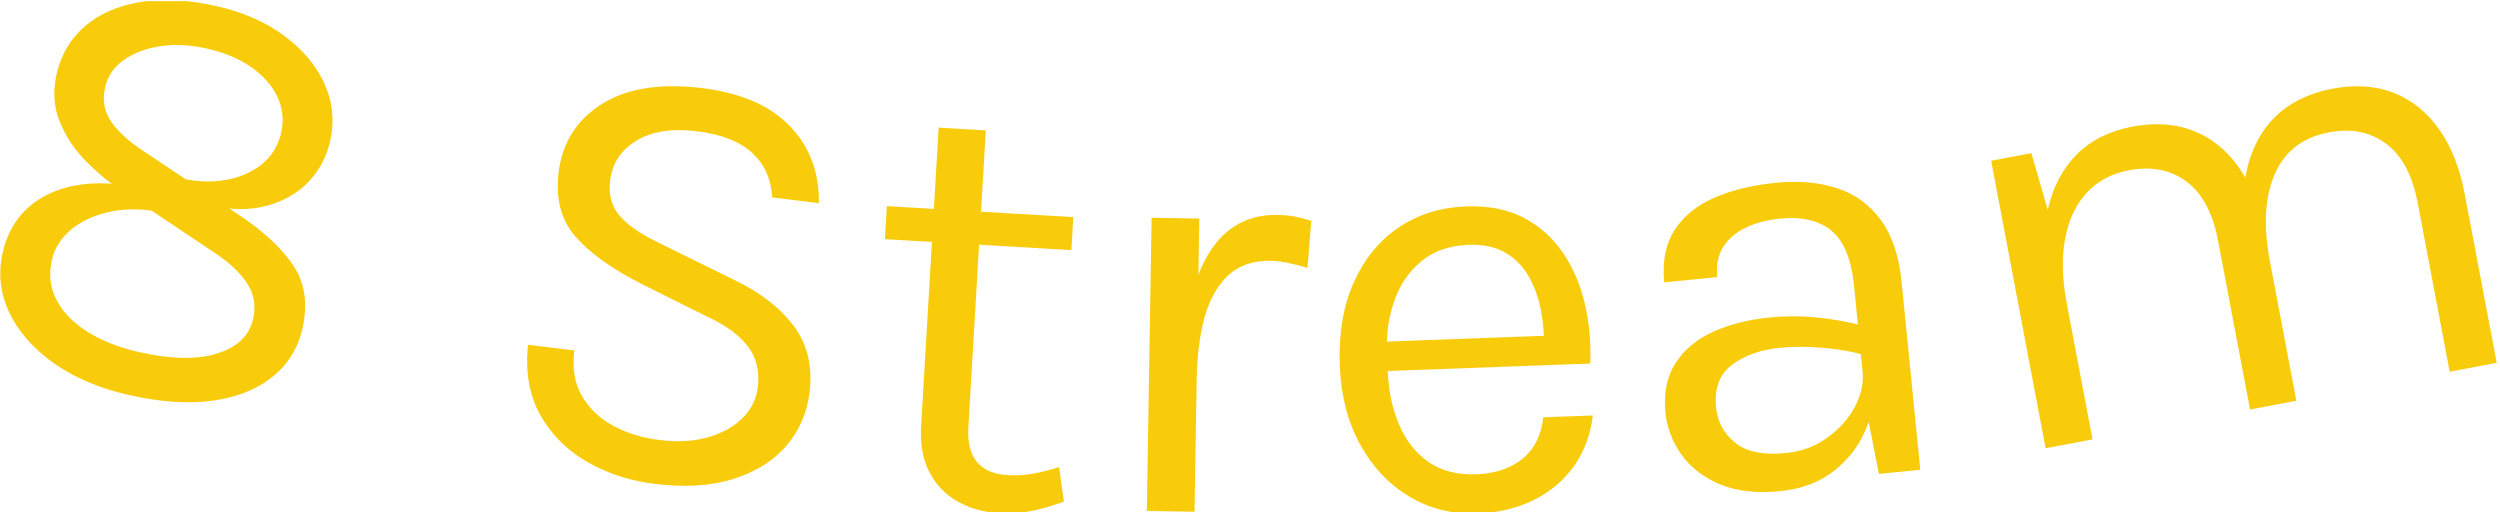
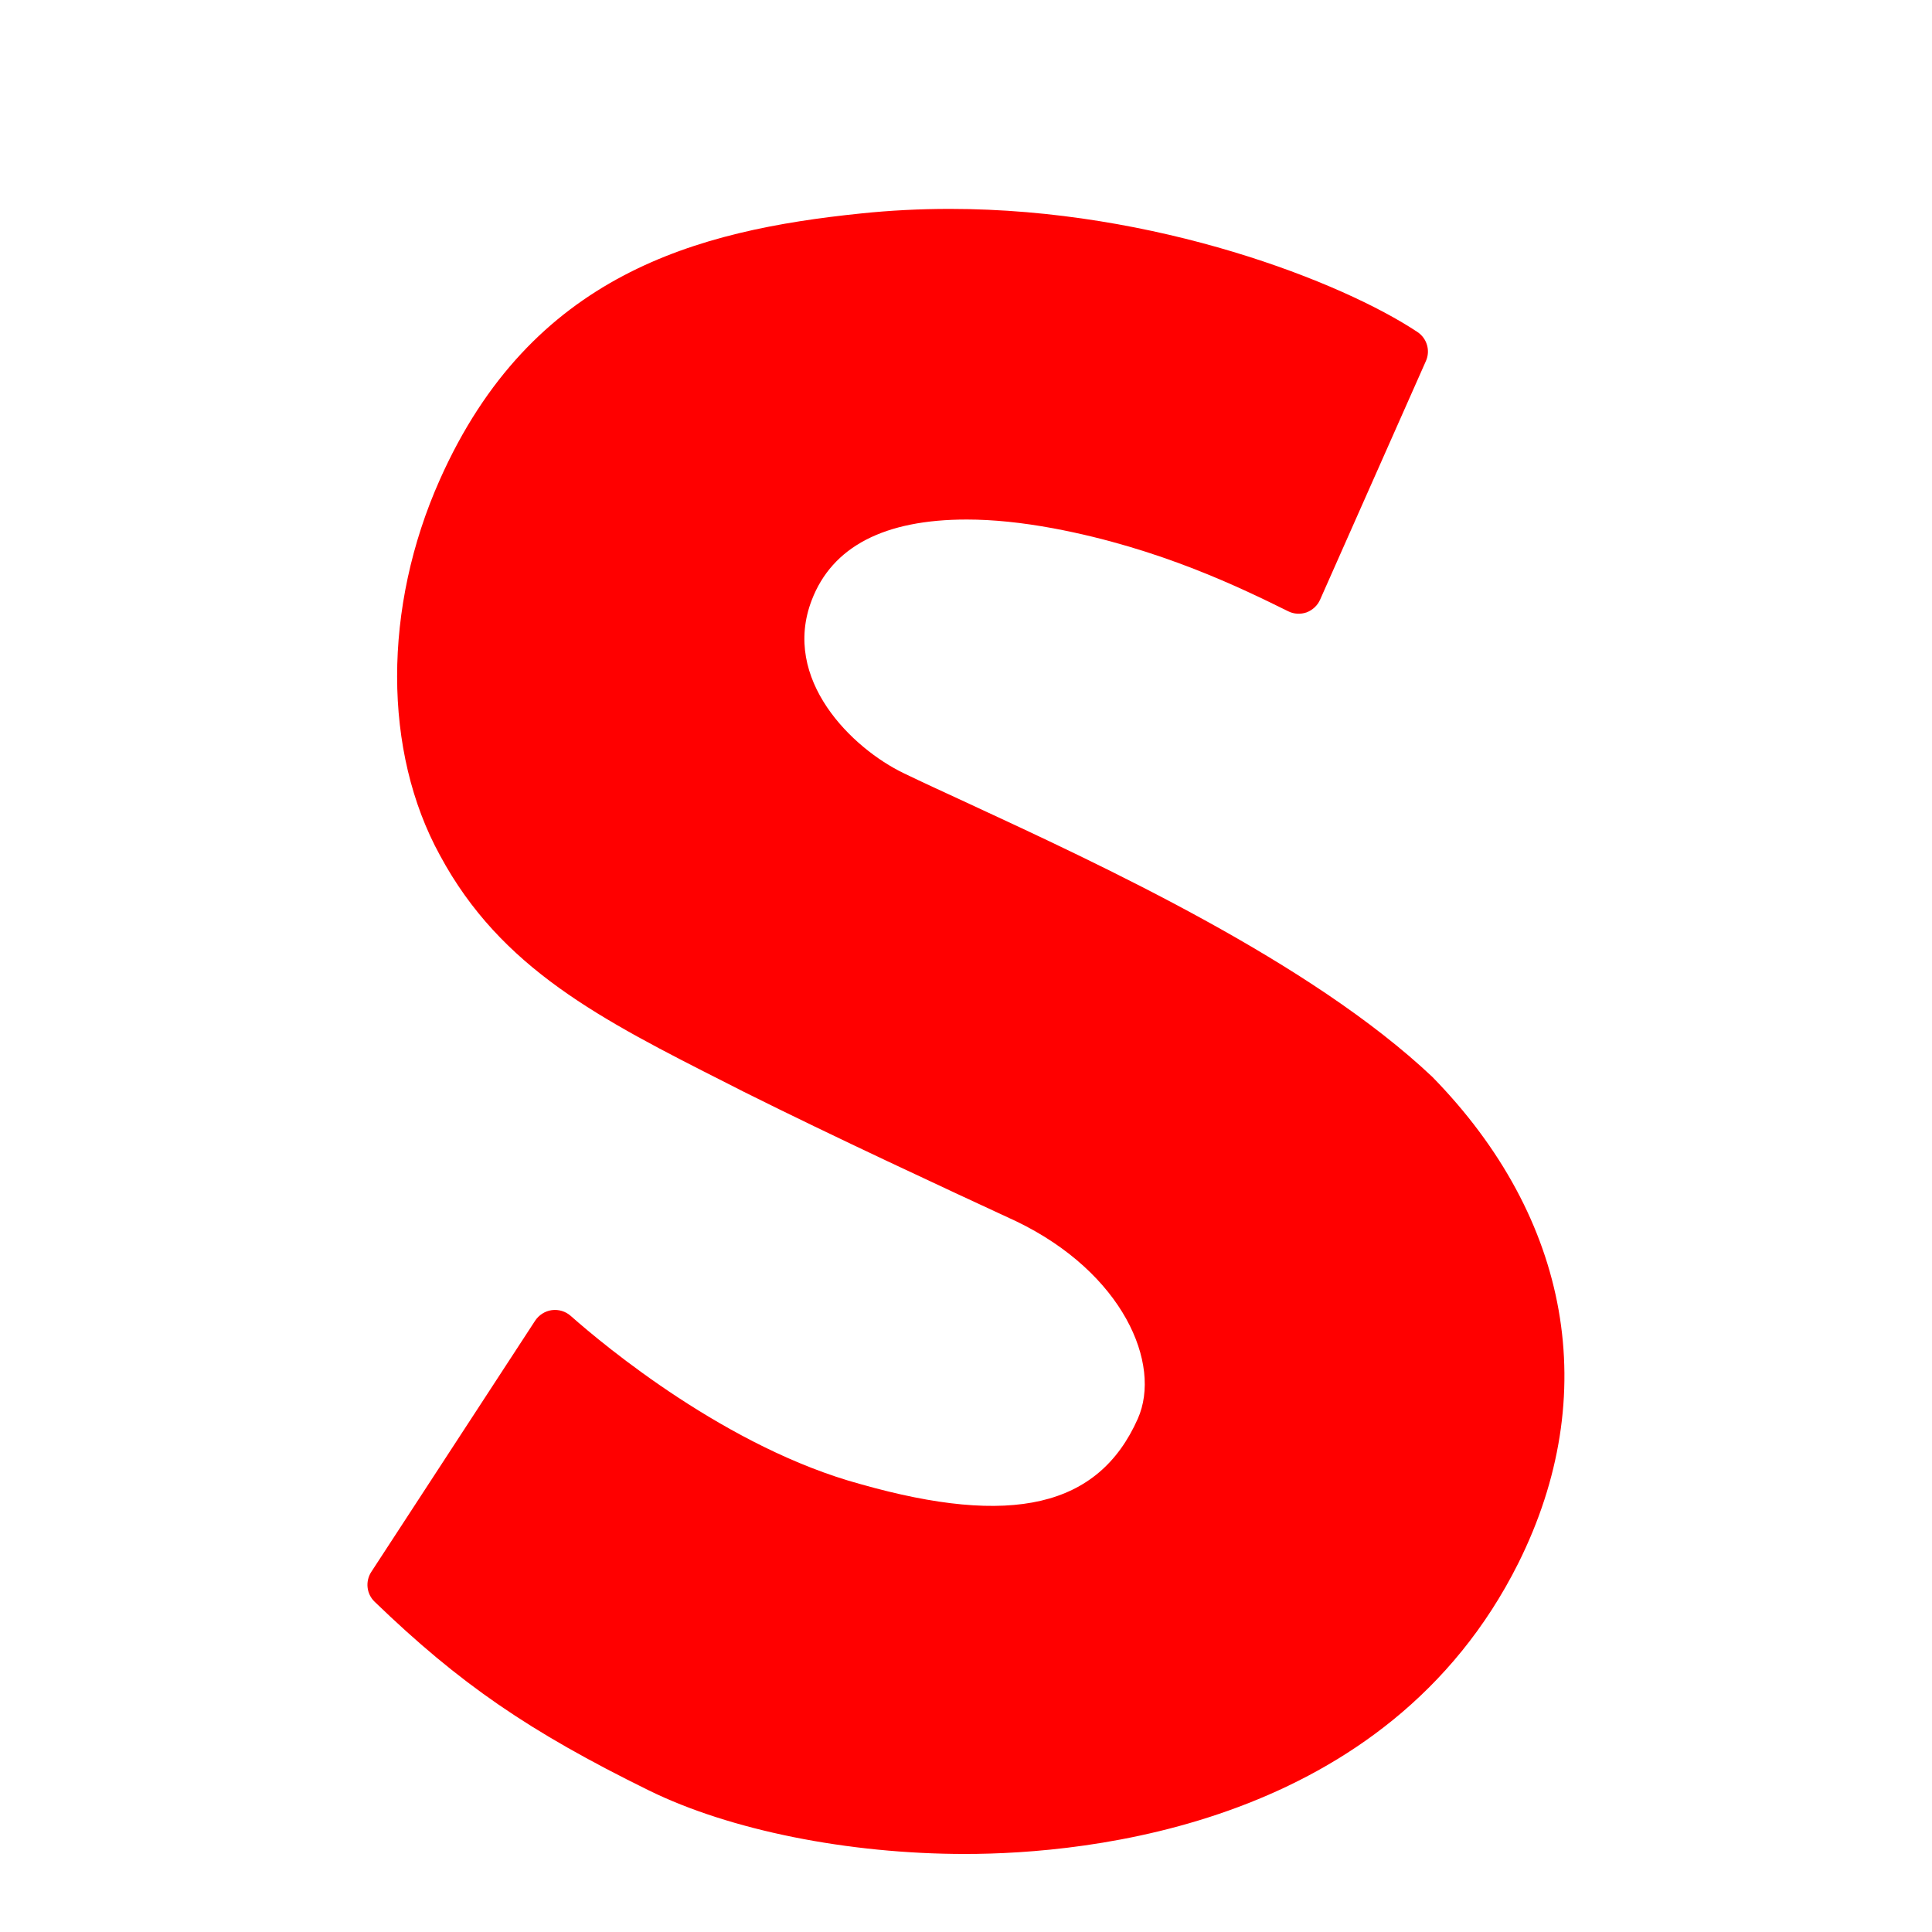
- <svg xmlns="http://www.w3.org/2000/svg" version="1.1" width="2000" height="409" viewBox="0 0 2000 409">
-   <g transform="matrix(1,0,0,1,-1.21354,0.9308819)">
-     <svg viewBox="0 0 396 81" data-background-color="#0c1d36" preserveAspectRatio="xMidYMid meet" height="409" width="2000">
-       <g id="tight-bounds" transform="matrix(1,0,0,1,0.2402809,-0.1843556)">
-         <svg viewBox="0 0 395.52 81.369" height="81.369" width="395.52">
-           <g>
-             <svg viewBox="0 0 395.52 81.369" height="81.369" width="395.52">
-               <g>
-                 <svg viewBox="0 0 395.52 81.369" height="81.369" width="395.52">
-                   <g id="textblocktransform">
-                     <svg viewBox="0 0 395.52 81.369" height="81.369" width="395.52" id="textblock">
-                       <g>
-                         <svg viewBox="0 0 395.52 81.369" height="81.369" width="395.52">
-                           <g transform="matrix(1,0,0,1,0,0)">
-                             <svg width="395.52" viewBox="1.66 -16.195 199.288 40.999" height="81.369" data-palette-color="#f9cc0b">
-                               <path d="M11.883 15.327v0c-2.346-0.536-4.337-1.385-5.973-2.545-1.629-1.159-2.809-2.506-3.539-4.04-0.722-1.54-0.894-3.135-0.516-4.785v0c0.345-1.508 1.034-2.711 2.066-3.611 1.033-0.899 2.301-1.481 3.805-1.746 1.505-0.271 3.132-0.207 4.88 0.193v0c0.461 0.105 0.901 0.233 1.318 0.383 0.419 0.144 0.86 0.337 1.324 0.58v0l-0.25 1.092c-1.592-0.364-3.042-0.425-4.348-0.184-1.308 0.248-2.393 0.715-3.254 1.4-0.856 0.693-1.395 1.524-1.616 2.492v0c-0.269 1.176-0.139 2.252 0.39 3.229 0.521 0.981 1.351 1.824 2.489 2.528 1.132 0.703 2.468 1.231 4.008 1.583v0c2.574 0.588 4.67 0.633 6.288 0.135 1.618-0.498 2.581-1.417 2.887-2.756v0c0.247-1.079 0.073-2.052-0.522-2.92-0.593-0.874-1.496-1.699-2.707-2.475v0l-7.517-5.032c-0.915-0.606-1.809-1.361-2.683-2.265-0.875-0.898-1.546-1.926-2.013-3.087-0.473-1.161-0.554-2.424-0.241-3.789v0c0.352-1.54 1.104-2.808 2.254-3.803 1.143-0.99 2.614-1.635 4.412-1.935 1.799-0.3 3.848-0.187 6.15 0.339v0c2.112 0.483 3.907 1.276 5.385 2.38 1.479 1.097 2.544 2.377 3.194 3.838 0.652 1.455 0.796 2.979 0.432 4.572v0c-0.282 1.235-0.857 2.311-1.722 3.227-0.871 0.909-1.988 1.546-3.35 1.911-1.362 0.366-2.931 0.346-4.705-0.06v0c-0.429-0.098-0.832-0.218-1.211-0.359-0.377-0.148-0.786-0.347-1.227-0.598v0l0.272-1.19c1.287 0.294 2.493 0.341 3.619 0.141 1.133-0.199 2.094-0.619 2.884-1.259 0.789-0.64 1.302-1.477 1.538-2.511v0c0.224-0.981 0.129-1.926-0.286-2.835-0.423-0.904-1.111-1.693-2.063-2.369-0.958-0.684-2.136-1.186-3.534-1.505v0c-1.345-0.308-2.602-0.373-3.771-0.196-1.169 0.177-2.146 0.549-2.932 1.115-0.778 0.561-1.265 1.27-1.461 2.128v0c-0.244 1.066-0.078 2.003 0.496 2.811 0.574 0.808 1.451 1.597 2.629 2.365v0l7.527 5.034c2.001 1.326 3.462 2.686 4.381 4.079 0.918 1.4 1.155 3.068 0.713 5.005v0c-0.36 1.573-1.156 2.858-2.39 3.855-1.233 0.997-2.825 1.631-4.774 1.903-1.95 0.272-4.195 0.118-6.736-0.463zM53.892 22.431v0c-2.038-0.253-3.861-0.855-5.469-1.806-1.603-0.944-2.834-2.199-3.696-3.764-0.853-1.57-1.165-3.416-0.936-5.537v0l3.692 0.458c-0.176 1.422 0.026 2.633 0.608 3.632 0.582 0.999 1.417 1.795 2.506 2.386 1.096 0.586 2.323 0.963 3.678 1.131v0c1.469 0.182 2.775 0.105 3.918-0.229 1.143-0.335 2.057-0.85 2.741-1.545 0.684-0.694 1.083-1.502 1.197-2.421v0c0.161-1.297-0.106-2.395-0.801-3.294-0.688-0.898-1.779-1.692-3.272-2.38v0l-5.144-2.562c-2.415-1.22-4.195-2.492-5.341-3.816-1.152-1.325-1.599-3.036-1.339-5.134v0c0.293-2.362 1.441-4.174 3.445-5.437 2.004-1.263 4.68-1.687 8.027-1.273v0c3.103 0.385 5.439 1.403 7.008 3.055 1.57 1.646 2.334 3.688 2.293 6.129v0l-3.731-0.463c-0.07-1.44-0.593-2.616-1.568-3.529-0.981-0.921-2.457-1.504-4.428-1.748v0c-2.005-0.248-3.621 0.005-4.851 0.759-1.221 0.749-1.916 1.801-2.084 3.158v0c-0.139 1.118 0.102 2.048 0.723 2.79 0.62 0.742 1.652 1.464 3.096 2.167v0l6.032 2.964c2.093 0.998 3.694 2.231 4.801 3.699 1.101 1.467 1.523 3.242 1.265 5.326v0c-0.2 1.614-0.811 3.023-1.834 4.227-1.029 1.203-2.432 2.087-4.208 2.652-1.777 0.572-3.887 0.707-6.328 0.405zM81.473 24.784v0c-1.271-0.075-2.395-0.388-3.371-0.94-0.983-0.545-1.739-1.324-2.267-2.337-0.529-1.006-0.75-2.241-0.664-3.705v0l1.4-23.809 3.763 0.221-1.393 23.709c-0.142 2.409 0.909 3.68 3.152 3.812v0c0.666 0.039 1.315 0.004 1.949-0.106 0.634-0.11 1.349-0.288 2.145-0.535v0l0.379 2.757c-0.846 0.311-1.689 0.555-2.527 0.733-0.832 0.185-1.688 0.251-2.566 0.2zM87.165 3.771l-14.884-0.874 0.155-2.636 14.884 0.875zM96.997 24.657l-3.809-0.062 0.381-23.407 3.81 0.062zM97.169 14.098l-1.179-0.019c0.048-2.96 0.375-5.418 0.98-7.375 0.599-1.95 1.456-3.4 2.571-4.349 1.116-0.955 2.463-1.42 4.043-1.394v0c0.527 0.009 1.003 0.053 1.428 0.133 0.432 0.08 0.867 0.197 1.305 0.352v0l-0.301 3.755c-0.458-0.154-0.952-0.286-1.484-0.394-0.538-0.115-1.021-0.177-1.447-0.184v0c-1.38-0.022-2.499 0.353-3.359 1.126-0.859 0.779-1.494 1.883-1.904 3.309-0.403 1.427-0.621 3.107-0.653 5.04zM119.596 24.796v0c-2.019 0.074-3.84-0.379-5.464-1.359-1.63-0.974-2.939-2.363-3.926-4.168-0.987-1.805-1.525-3.903-1.613-6.295v0c-0.094-2.558 0.281-4.774 1.126-6.646 0.845-1.872 2.042-3.331 3.591-4.376 1.549-1.038 3.344-1.594 5.383-1.669v0c1.772-0.065 3.298 0.235 4.576 0.902 1.279 0.673 2.324 1.605 3.135 2.796 0.811 1.191 1.395 2.55 1.751 4.079 0.357 1.528 0.502 3.117 0.436 4.767v0l-16.898 0.623-0.087-2.349 14.381-0.53-1.093 0.771c0.011-0.961-0.077-1.918-0.266-2.872-0.189-0.954-0.511-1.826-0.967-2.616-0.449-0.791-1.066-1.415-1.85-1.873-0.784-0.465-1.769-0.675-2.955-0.632v0c-1.499 0.055-2.741 0.485-3.725 1.288-0.978 0.803-1.697 1.837-2.158 3.102-0.46 1.264-0.664 2.62-0.61 4.065v0l0.057 1.569c0.06 1.626 0.363 3.072 0.911 4.339 0.54 1.268 1.321 2.256 2.341 2.966 1.027 0.716 2.297 1.046 3.809 0.99v0c1.512-0.056 2.745-0.468 3.697-1.237 0.946-0.769 1.499-1.873 1.659-3.313v0l3.957-0.146c-0.19 1.555-0.693 2.904-1.512 4.049-0.825 1.151-1.892 2.051-3.202 2.699-1.317 0.656-2.811 1.014-4.484 1.076zM154.934 21.308l-3.303 0.328-0.996-5.056-0.991-9.971c-0.208-2.09-0.802-3.548-1.782-4.375-0.987-0.826-2.369-1.151-4.146-0.974v0c-1.008 0.1-1.906 0.337-2.693 0.71-0.794 0.374-1.399 0.886-1.817 1.537-0.417 0.658-0.578 1.464-0.483 2.42v0l-4.229 0.42c-0.168-1.685 0.112-3.083 0.839-4.194 0.72-1.11 1.784-1.97 3.19-2.578 1.407-0.602 3.043-0.996 4.908-1.181v0c1.778-0.177 3.386-0.035 4.825 0.424 1.439 0.46 2.612 1.305 3.518 2.535 0.906 1.23 1.463 2.889 1.671 4.979v0zM143.758 23.012v0c-1.911 0.19-3.523 0.005-4.838-0.554-1.315-0.559-2.335-1.349-3.06-2.369-0.725-1.027-1.147-2.14-1.267-3.341v0c-0.156-1.572 0.111-2.892 0.803-3.959 0.685-1.066 1.684-1.899 2.997-2.498 1.321-0.594 2.831-0.975 4.529-1.144v0c1.214-0.121 2.447-0.123 3.698-0.006 1.245 0.124 2.472 0.34 3.682 0.649v0l0.236 2.378c-1.007-0.295-2.136-0.494-3.385-0.598-1.243-0.104-2.375-0.105-3.397-0.004v0c-1.559 0.155-2.841 0.607-3.845 1.357-1.005 0.743-1.431 1.884-1.278 3.424v0c0.113 1.134 0.617 2.066 1.514 2.793 0.904 0.734 2.255 1.012 4.053 0.834v0c1.26-0.125 2.368-0.537 3.324-1.235 0.956-0.691 1.685-1.511 2.187-2.459 0.501-0.954 0.708-1.876 0.62-2.765v0l0.925-0.092c0.155 1.559-0.037 3.035-0.574 4.429-0.545 1.394-1.4 2.558-2.568 3.491-1.166 0.94-2.618 1.496-4.356 1.669zM200.949 12.769l-3.753 0.711-2.556-13.49c-0.416-2.194-1.256-3.765-2.521-4.713-1.264-0.941-2.783-1.244-4.559-0.907v0c-2.083 0.395-3.523 1.499-4.319 3.311-0.802 1.821-0.935 4.146-0.398 6.977v0l-1.73 0.327c-0.391-2.063-0.527-3.91-0.408-5.541 0.112-1.629 0.463-3.036 1.053-4.219 0.585-1.176 1.389-2.126 2.412-2.849 1.03-0.724 2.255-1.221 3.677-1.491v0c1.808-0.342 3.433-0.233 4.876 0.329 1.436 0.562 2.645 1.531 3.624 2.906 0.973 1.376 1.655 3.096 2.046 5.159v0zM168.683 18.882l-3.744 0.709-4.348-22.952 3.213-0.608 1.305 4.526c0.405-1.8 1.175-3.273 2.309-4.417 1.135-1.138 2.616-1.88 4.443-2.226v0c1.808-0.342 3.43-0.233 4.866 0.33 1.443 0.561 2.651 1.53 3.625 2.906 0.973 1.376 1.655 3.096 2.046 5.159v0l2.555 13.49-3.694 0.7-2.555-13.49c-0.416-2.194-1.256-3.765-2.522-4.713-1.264-0.941-2.8-1.241-4.607-0.898v0c-1.376 0.261-2.496 0.863-3.363 1.808-0.867 0.938-1.44 2.159-1.718 3.663-0.278 1.505-0.234 3.227 0.134 5.166v0z" opacity="1" transform="matrix(1,0,0,1,0,0)" fill="#f9cc0b" class="wordmark-text-0" data-fill-palette-color="primary" id="text-0" />
-                             </svg>
-                           </g>
-                         </svg>
-                       </g>
-                     </svg>
-                   </g>
-                 </svg>
-               </g>
-               <g />
-             </svg>
-           </g>
-           <defs />
-         </svg>
-         <rect width="395.52" height="81.369" fill="none" stroke="none" visibility="hidden" />
-       </g>
-     </svg>
+ <svg xmlns="http://www.w3.org/2000/svg" width="64px" height="64px" viewBox="0 0 128 128" aria-hidden="true" role="img" class="iconify iconify--noto" preserveAspectRatio="xMidYMid meet" fill="#000000">
+   <g id="SVGRepo_bgCarrier" stroke-width="0" />
+   <g id="SVGRepo_tracerCarrier" stroke-linecap="round" stroke-linejoin="round" />
+   <g id="SVGRepo_iconCarrier">
+     <path d="M94.9 71.35c-8.08-7.63-21.82-13.99-30.91-18.2c-1.54-.71-2.93-1.35-4.11-1.92c-3.43-1.65-8.12-6.22-6.1-11.47c1.36-3.55 4.81-5.34 10.27-5.34c1.75 0 3.67.2 5.72.58c7.12 1.33 12.52 3.99 15.58 5.5c.38.19.82.21 1.22.07c.39-.15.72-.45.89-.84l7.01-15.81c.31-.69.07-1.51-.57-1.93c-4.94-3.28-17.27-8.15-30.97-8.15c-1.98 0-3.95.1-5.87.3c-10.92 1.12-21.86 4.03-27.92 17.64c-3.78 8.47-3.77 18.01.01 24.89c4.04 7.51 10.66 10.87 19.04 15.11l1.08.55c6.05 3.02 13.3 6.38 18.07 8.59c7.05 3.4 9.66 9.44 8.04 13.08c-2.61 5.87-8.38 7.16-18.36 4.33c-8.81-2.39-16.94-9.14-19.21-11.15c-.34-.3-.79-.44-1.25-.38c-.45.06-.85.32-1.1.69L24.6 104.14c-.41.63-.32 1.46.22 1.98c5.63 5.43 10.22 8.59 18.17 12.5c5.35 2.63 13.18 4.21 20.95 4.21c8.12 0 27.95-1.88 36.65-19.26c5.55-11.12 3.48-22.84-5.69-32.22z" fill="#ff0000" />
  </g>
</svg>
